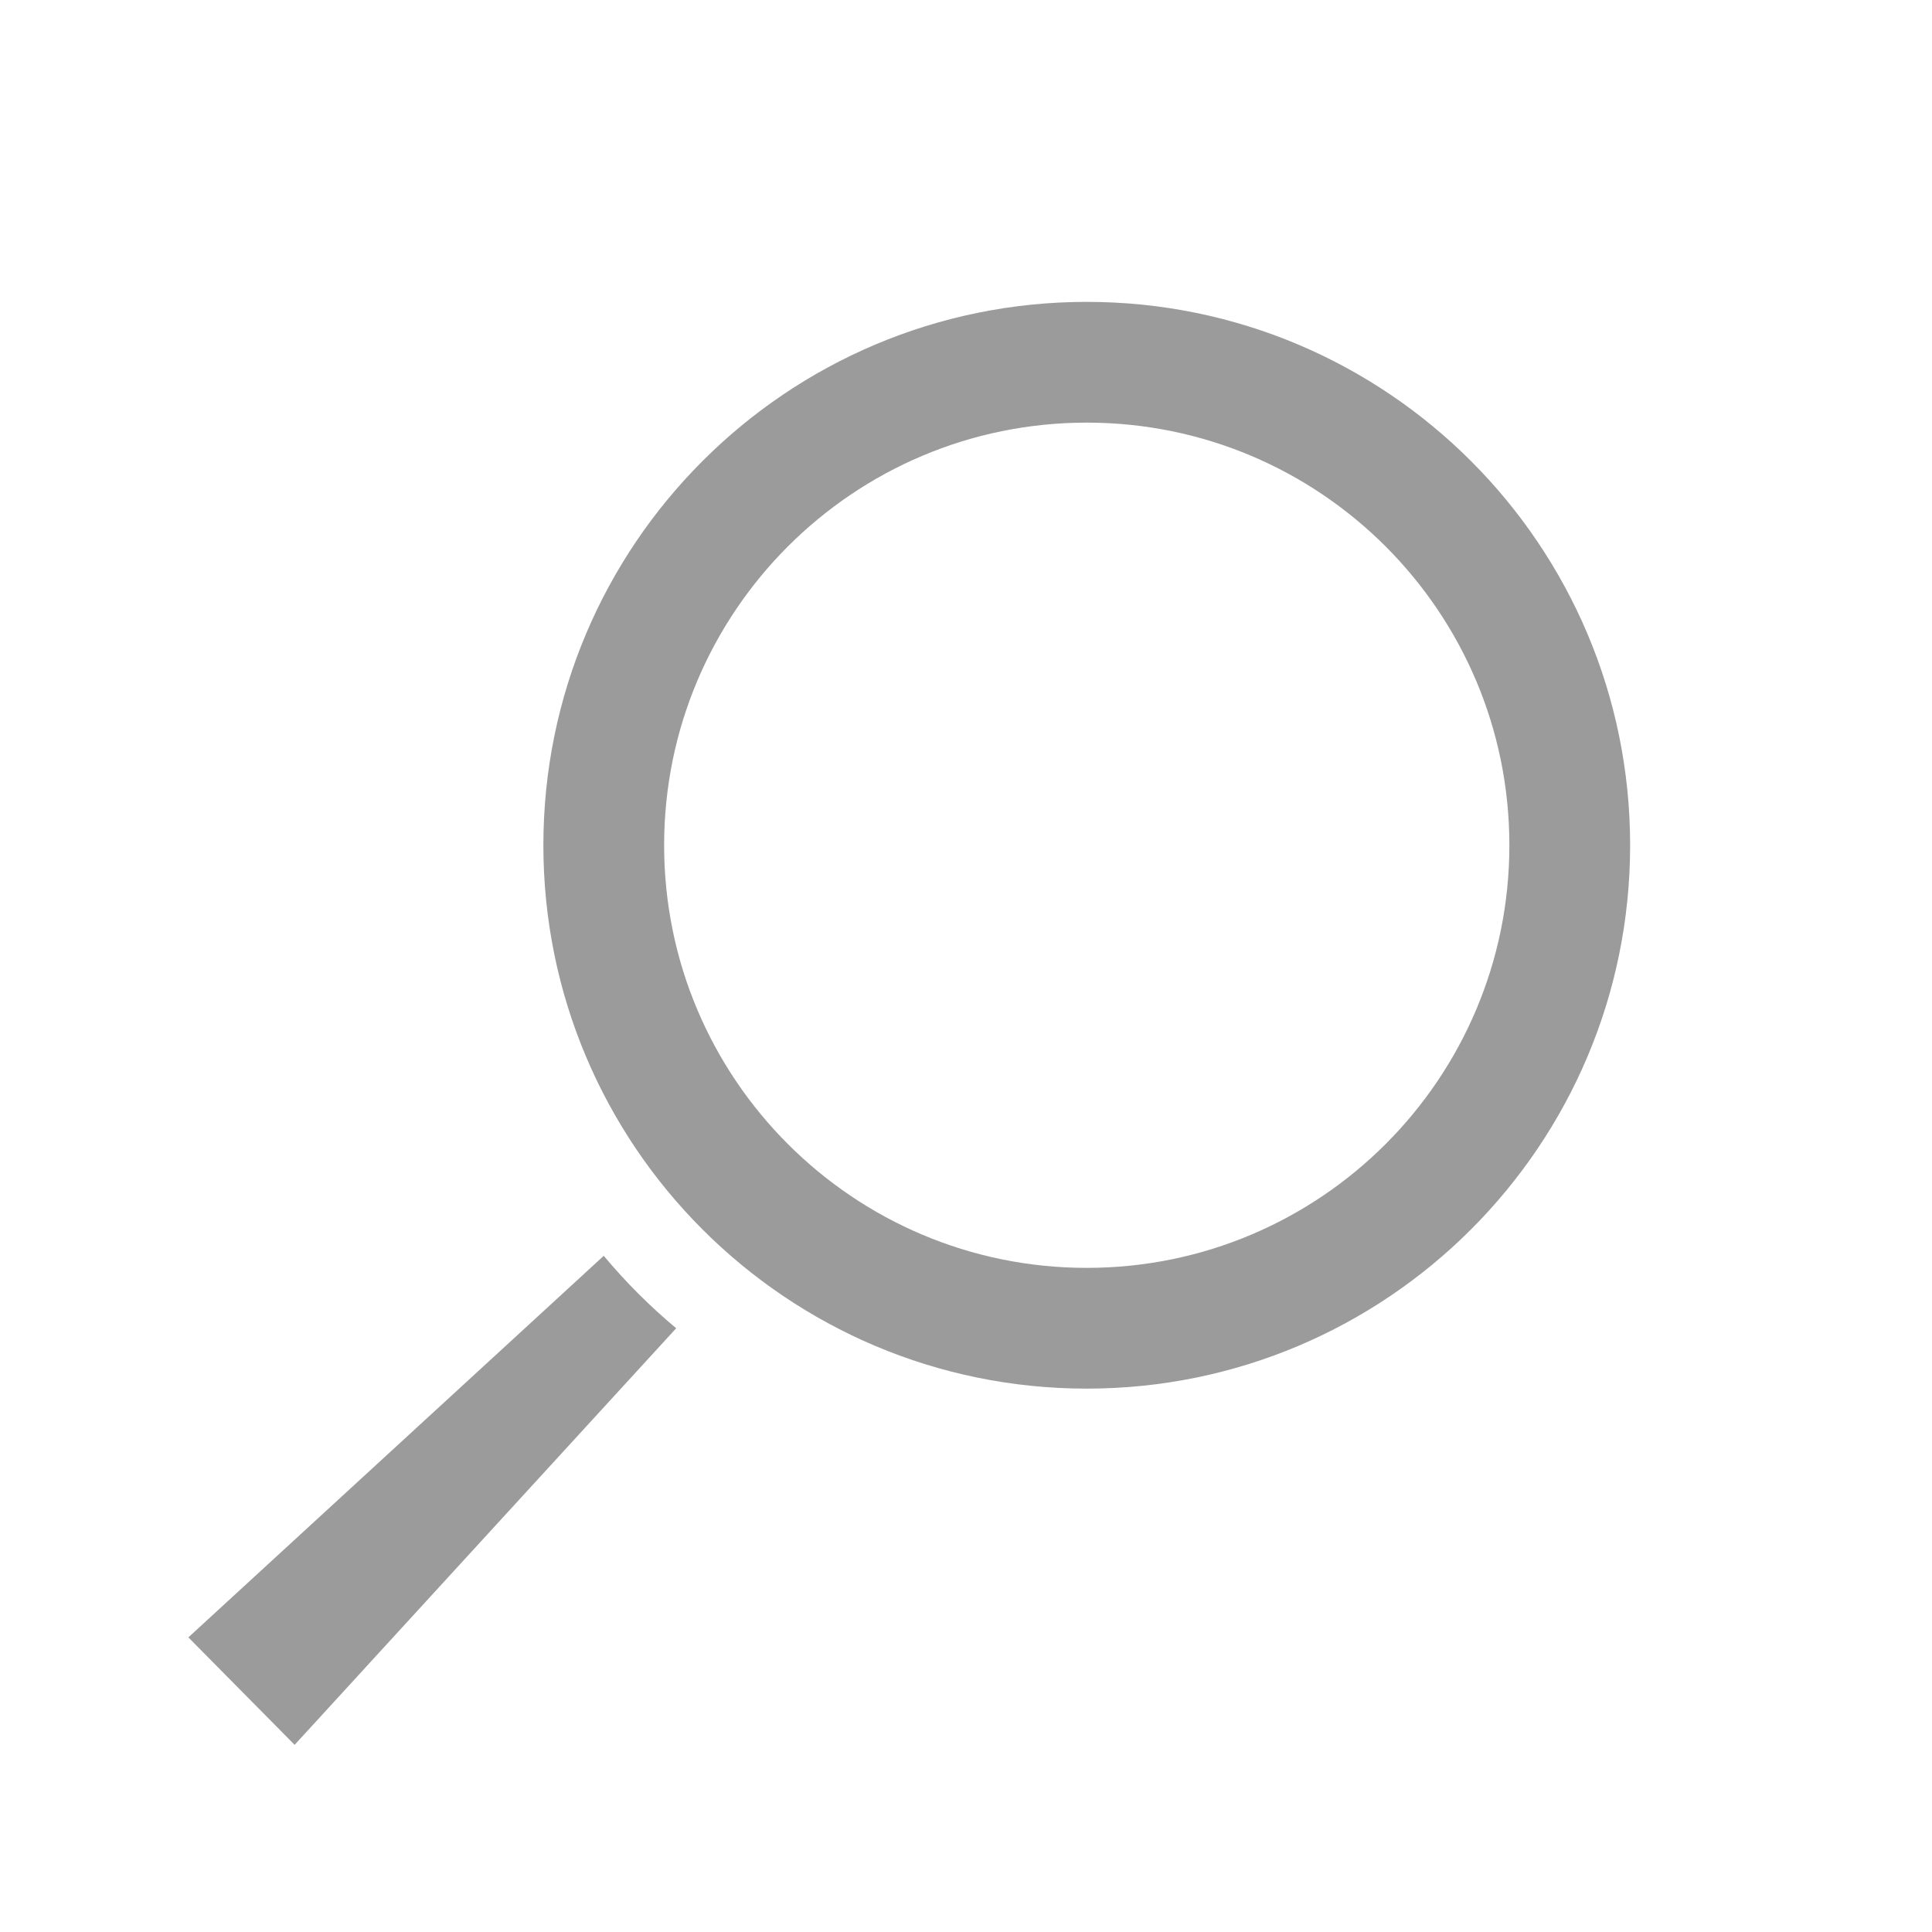
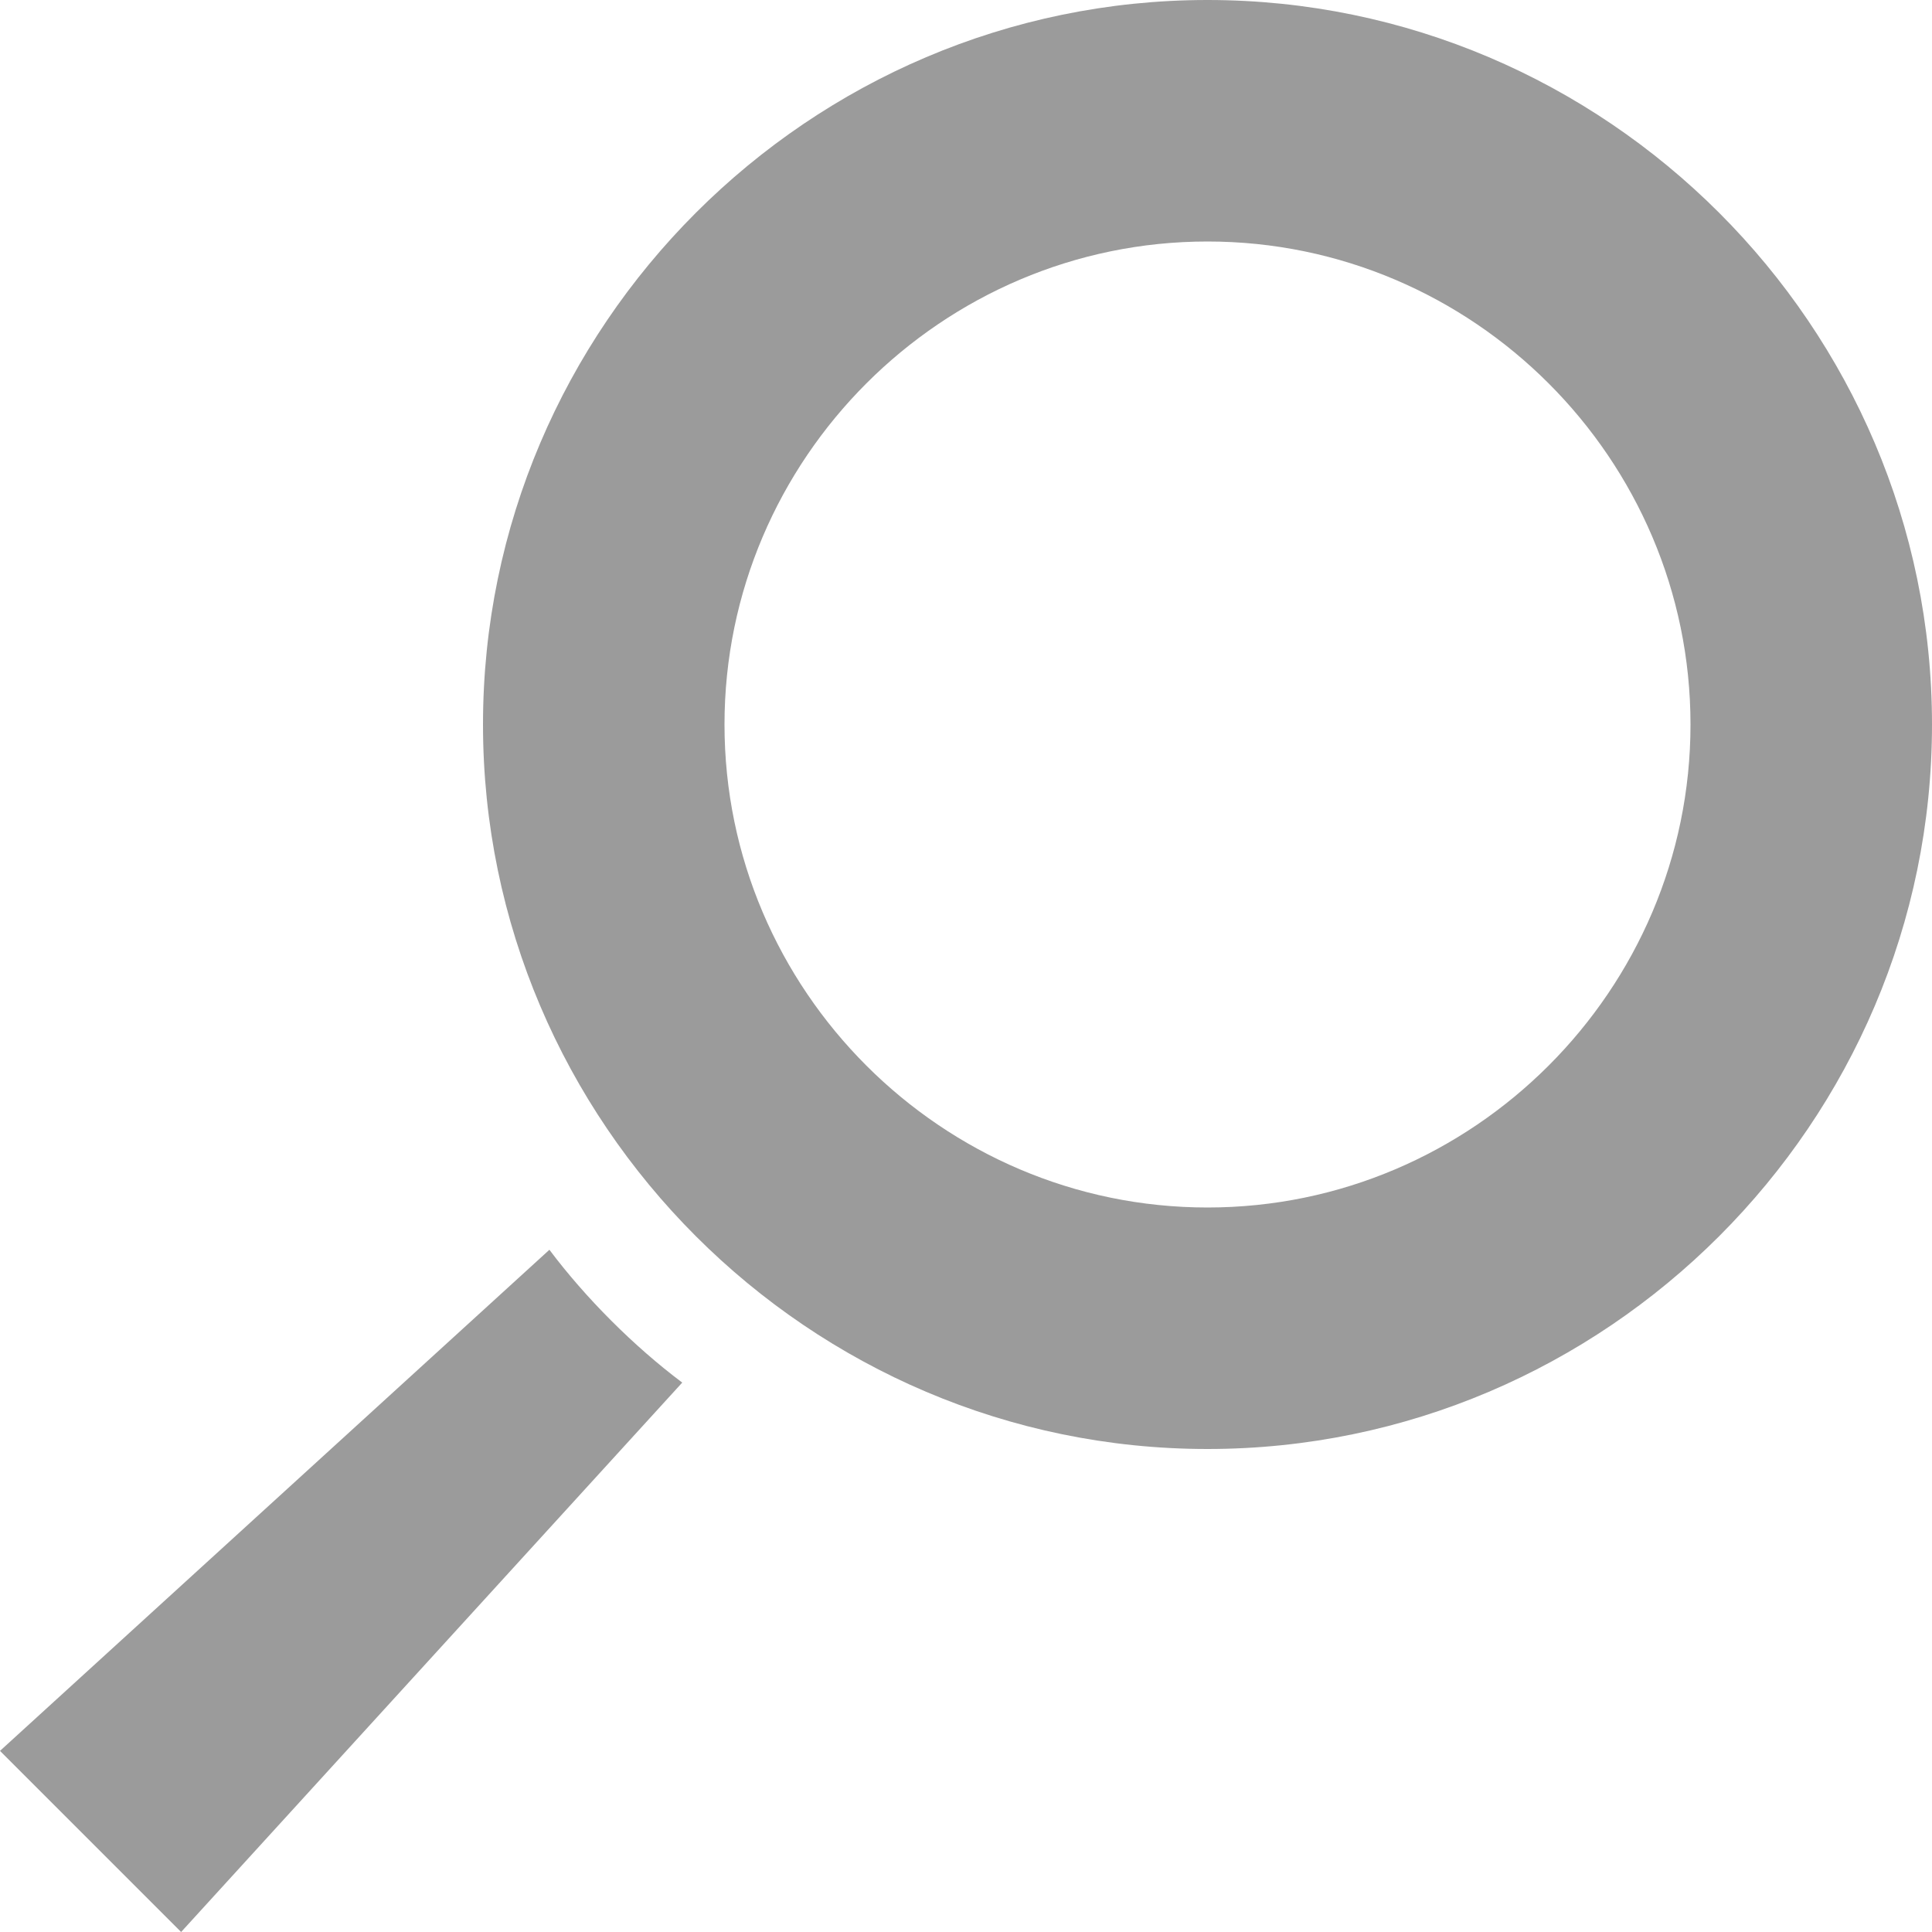
- <svg xmlns="http://www.w3.org/2000/svg" version="1.1" x="0px" y="0px" viewBox="0 0 32 32" xml:space="preserve">
+ <svg xmlns="http://www.w3.org/2000/svg" version="1.1" viewBox="0 0 32 32" xml:space="preserve">
  <g>
-     <path fill="#9B9B9B" d="M18,5a9,9,0,1,0,9,9A9,9,0,0,0,18,5Zm0,16a7,7,0,1,1,7-7A7,7,0,0,1,18,21Zm-8-.2A9.4,9.4,0,0,0,11.2,22l-6.32,6.9L3.12,27.12Z" />
+     <path fill="#9B9B9B" d="M20,0C13.4,0,8,5.4,8,12s5.4,12,12,12s12-5.4,12-12S26.6,0,20,0z M20,20c-4.4,0-8-3.6-8-8s3.6-8,8-8s8,3.6,8,8S24.4,20,20,20z M11.3,22.9L3,32l-3-3l9.1-8.3C9.7,21.5,10.5,22.3,11.3,22.9z" />
  </g>
</svg>
